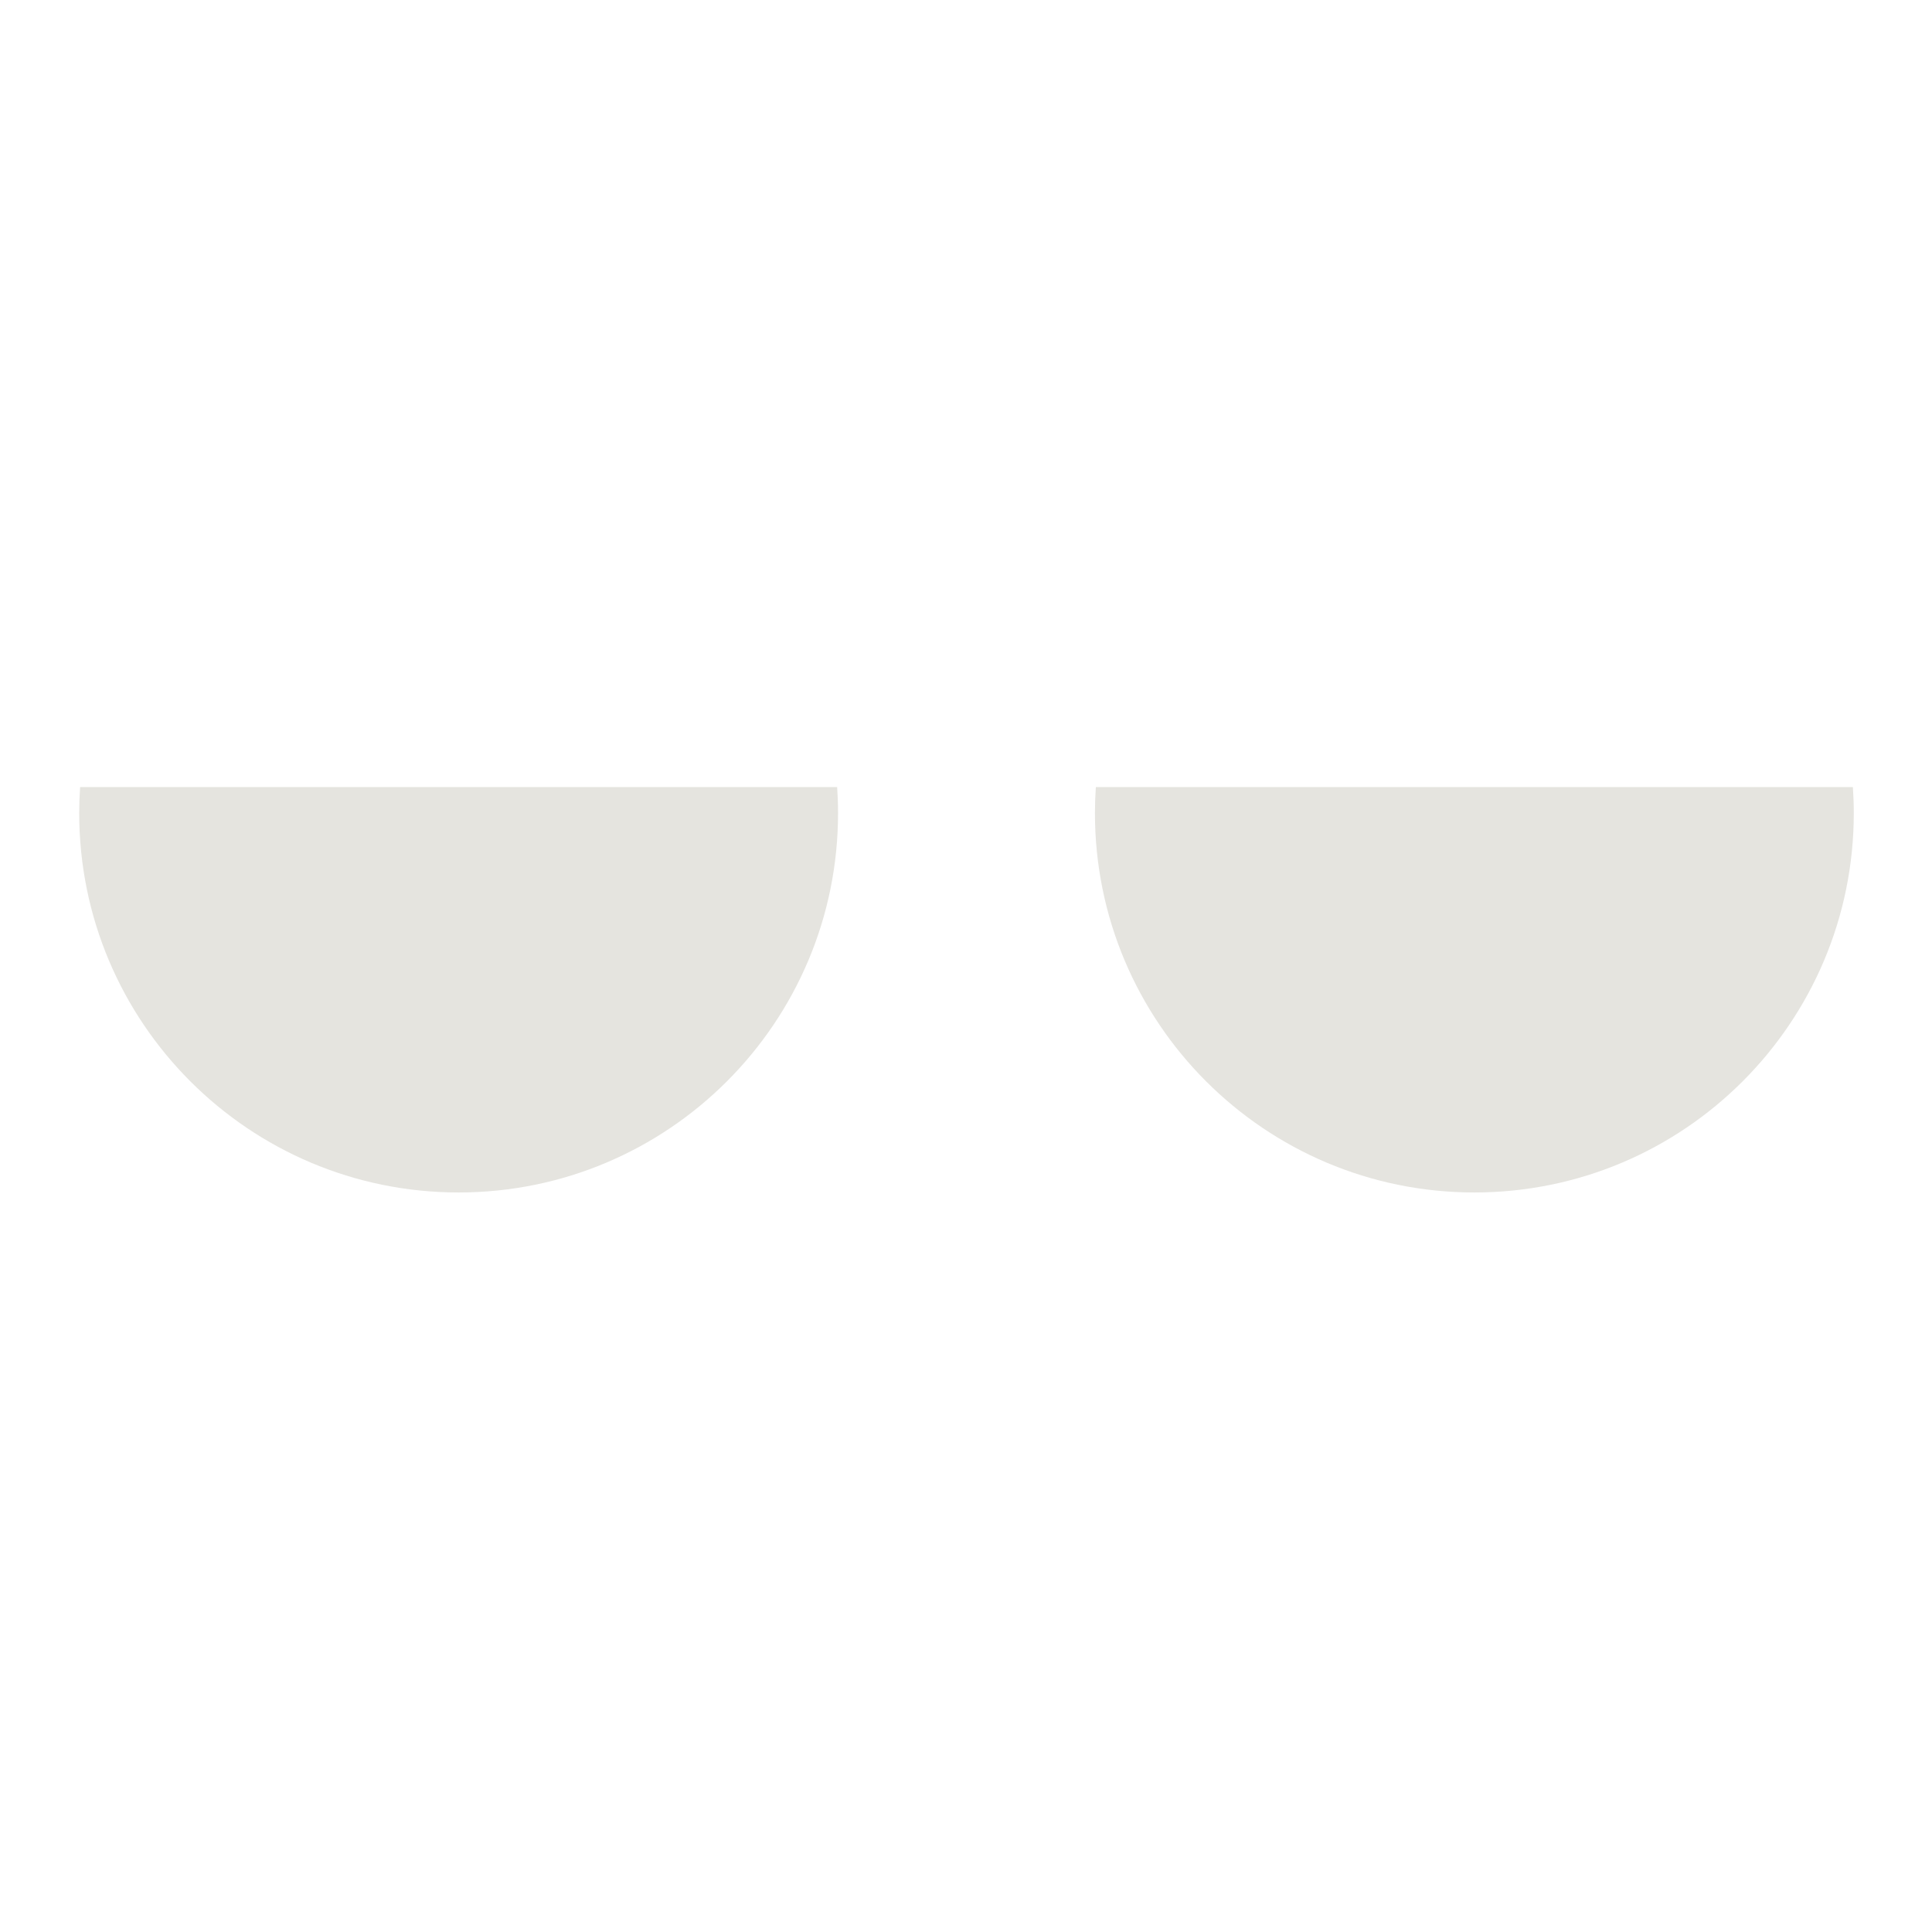
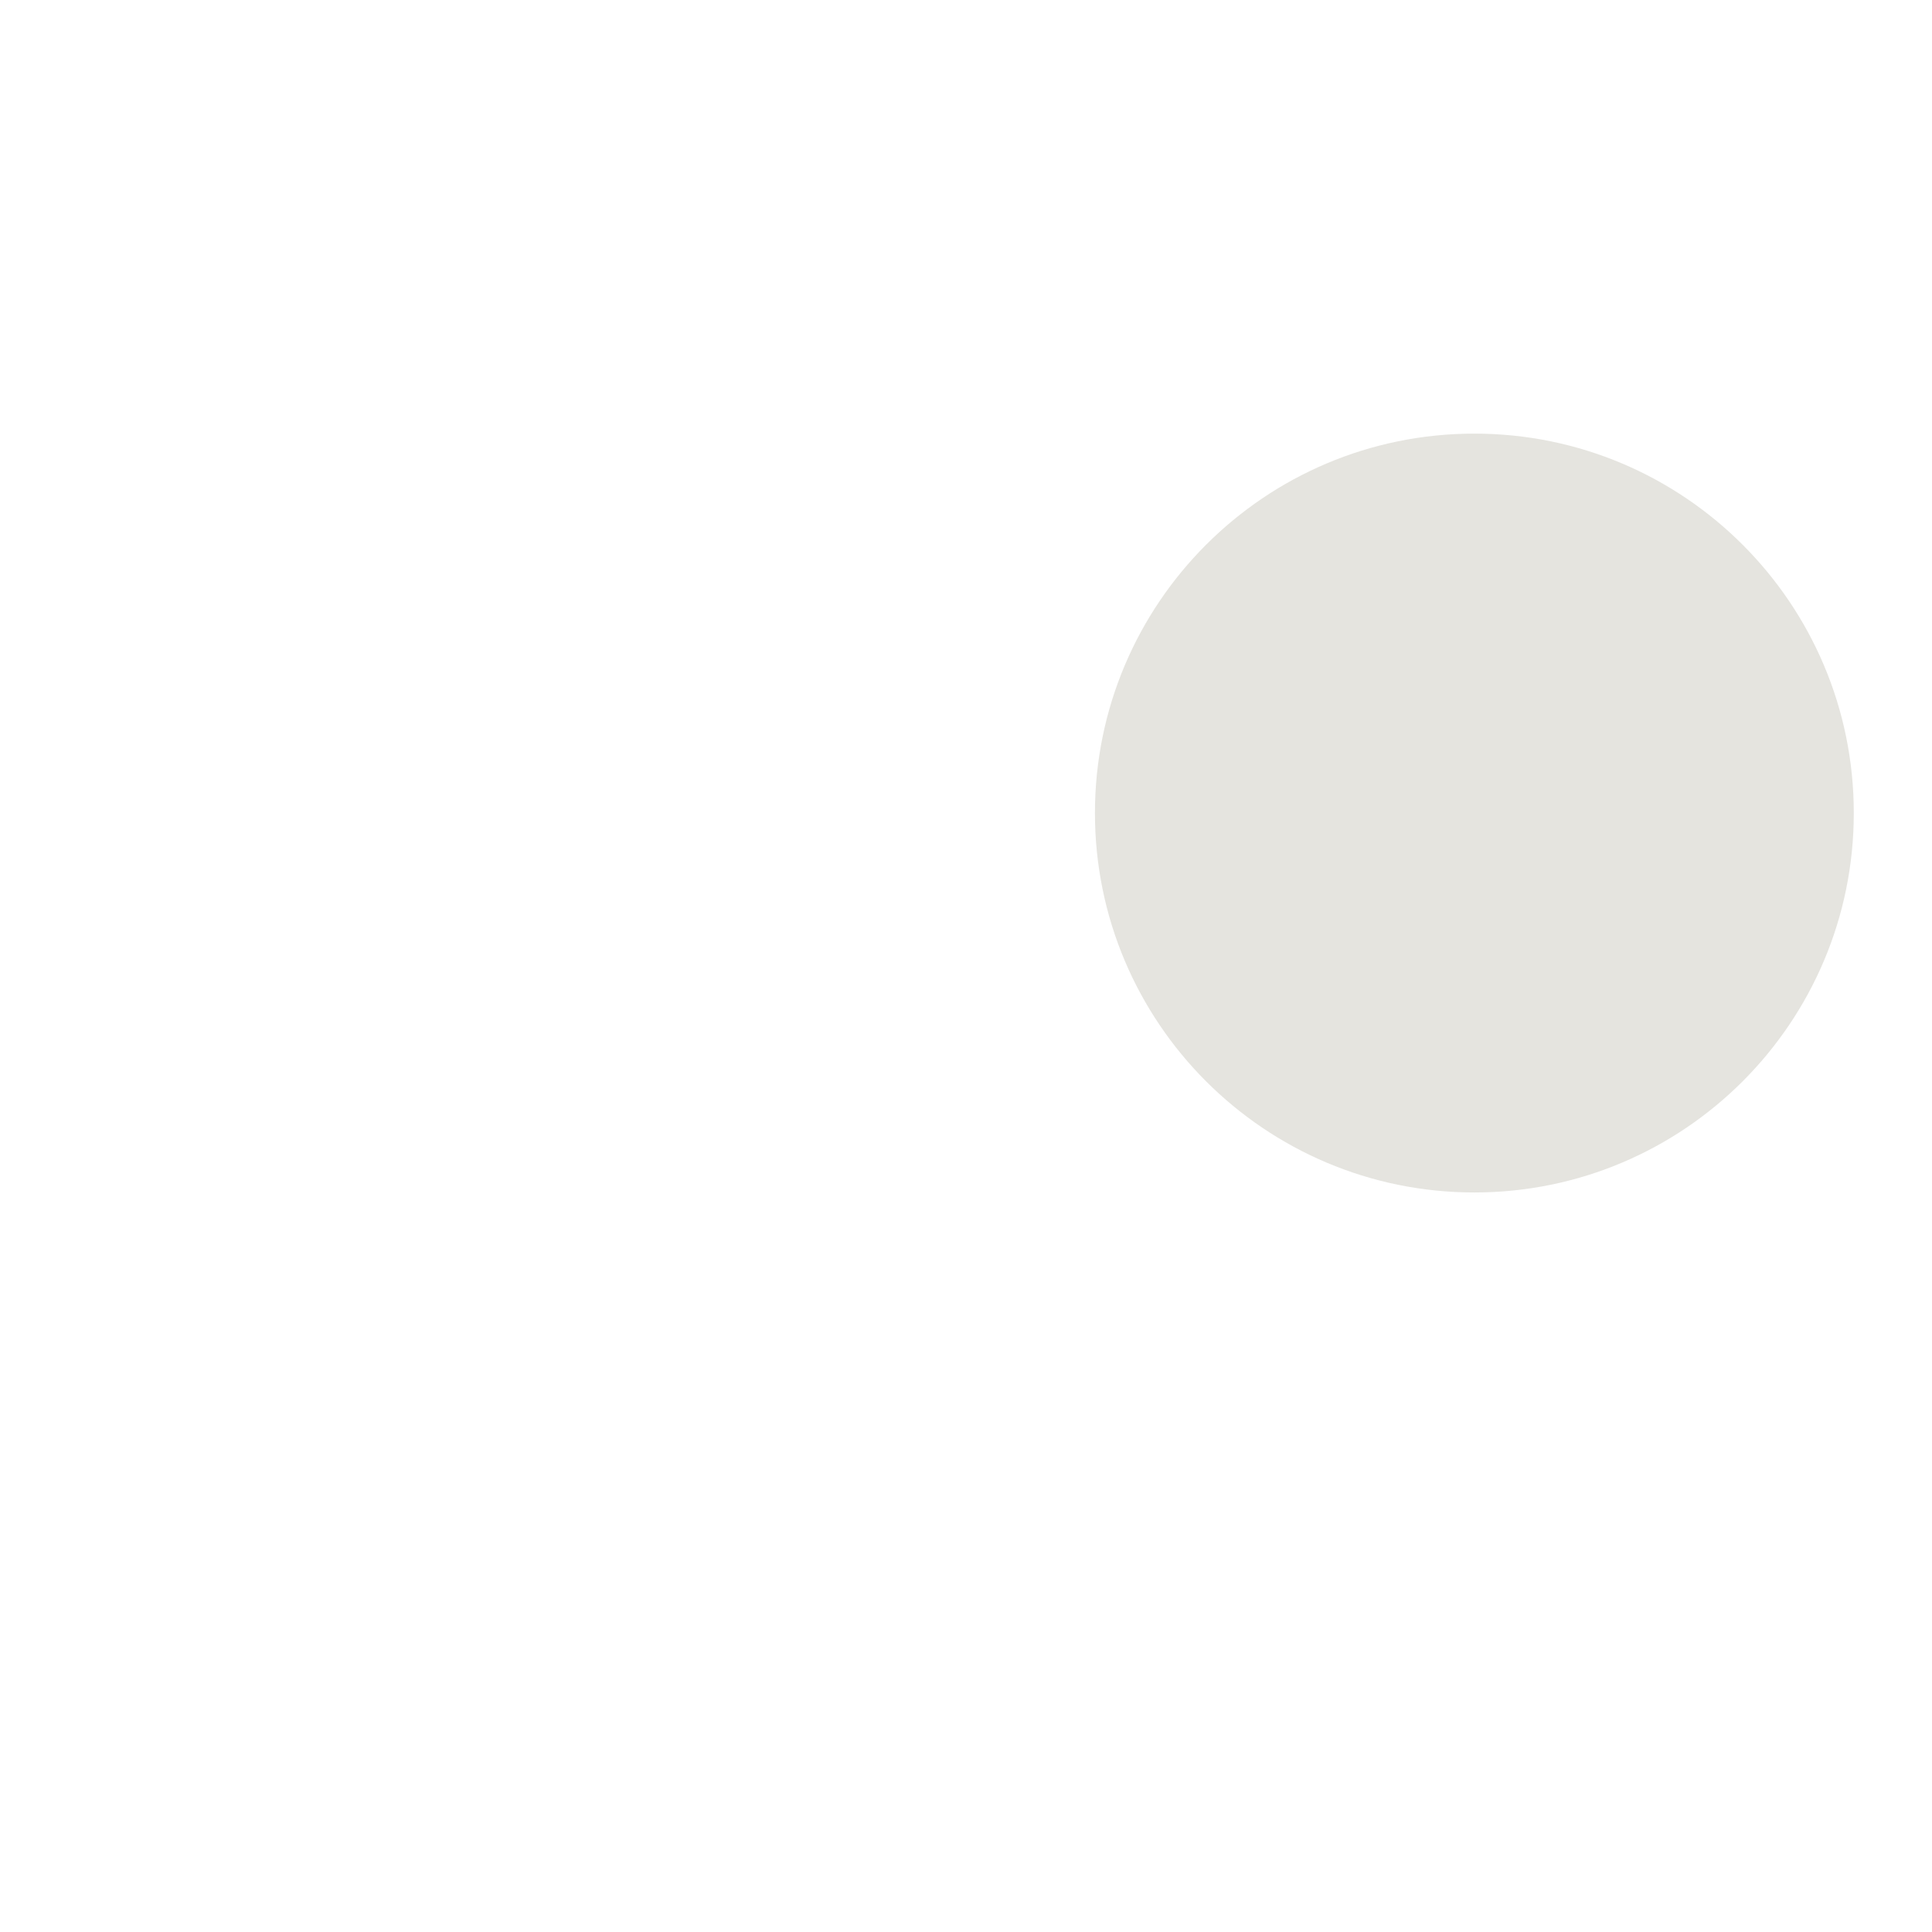
<svg xmlns="http://www.w3.org/2000/svg" version="1.1" x="0px" y="0px" viewBox="0 0 512 512" enable-background="new 0 0 512 512" xml:space="preserve">
  <g id="Layer_8">
-     <path fill="#E5E4DF" d="M221.853,208.58c0.154,2.276,0.239,4.57,0.239,6.885c0,55.533-45.018,100.551-100.551,100.551   c-55.533,0-100.551-45.018-100.551-100.551c0-2.315,0.085-4.609,0.239-6.885H221.853z M290.41,208.58   c-0.154,2.276-0.239,4.57-0.239,6.885c0,55.533,45.018,100.551,100.551,100.551s100.551-45.018,100.551-100.551   c0-2.315-0.085-4.609-0.239-6.885H290.41z" />
+     <circle fill="#E5E4DF" cx="390.722" cy="215.465" r="100.551" />
  </g>
  <g id="Layer_1">
</g>
</svg>
